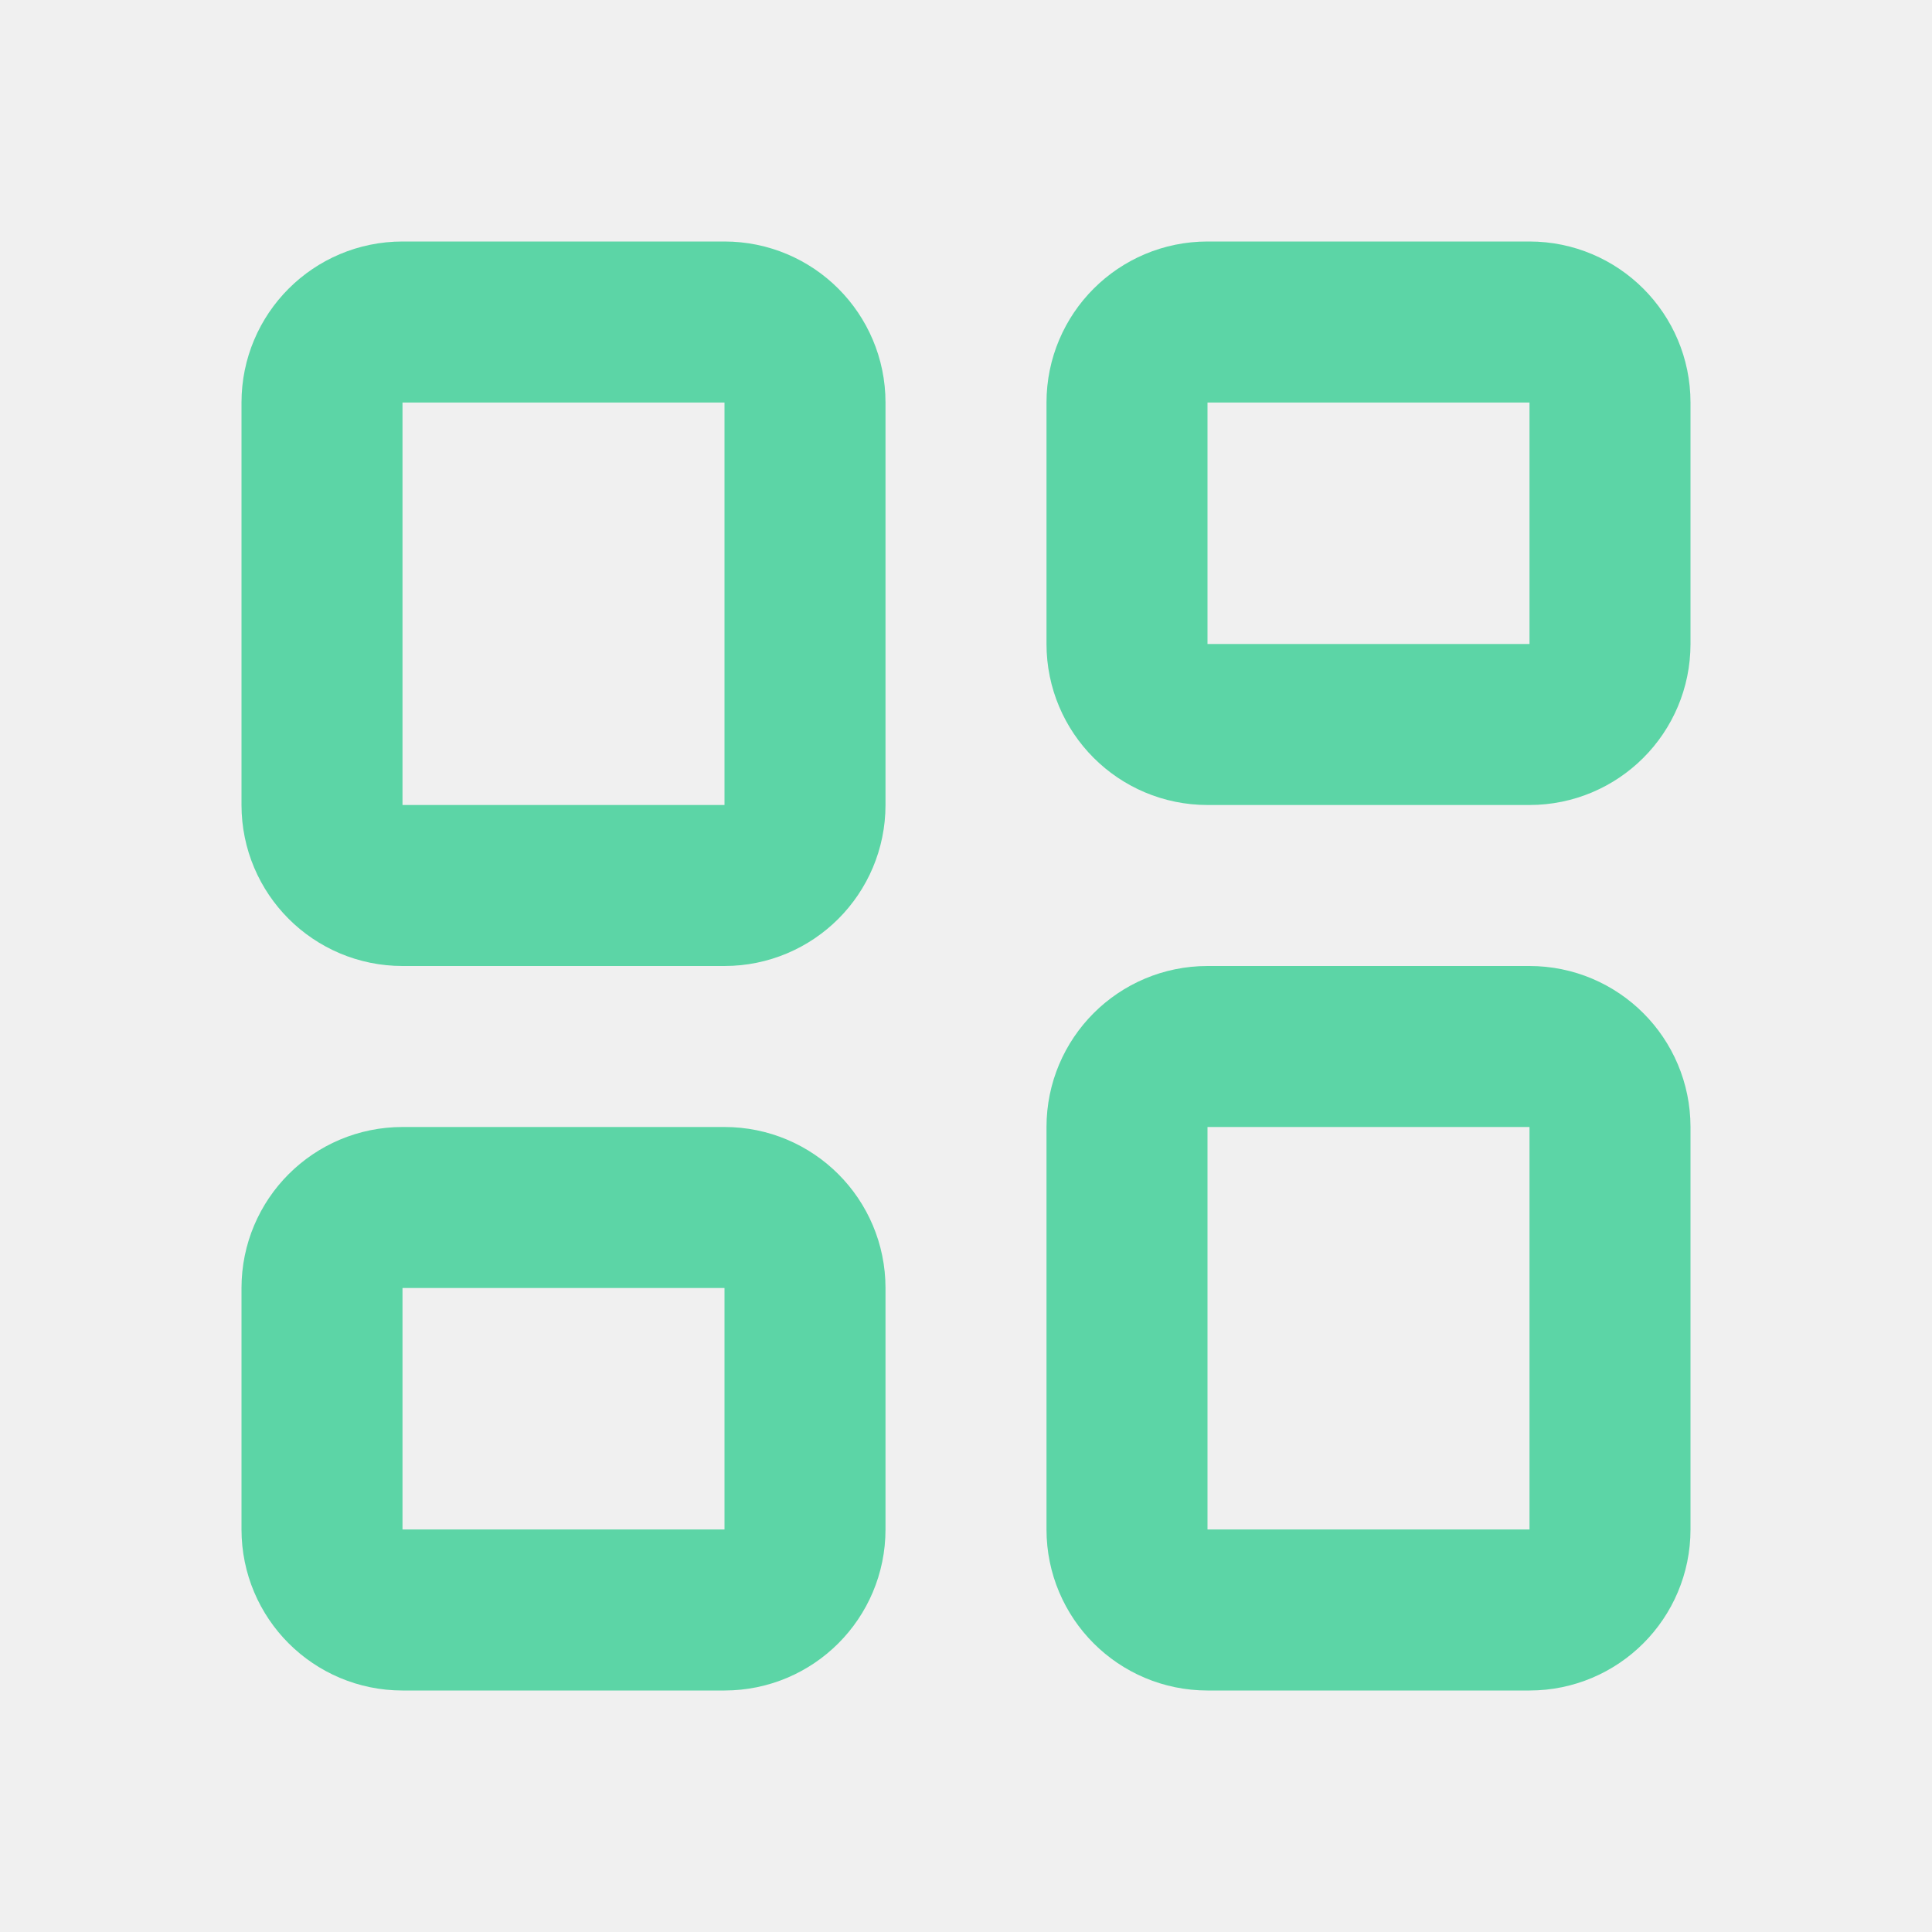
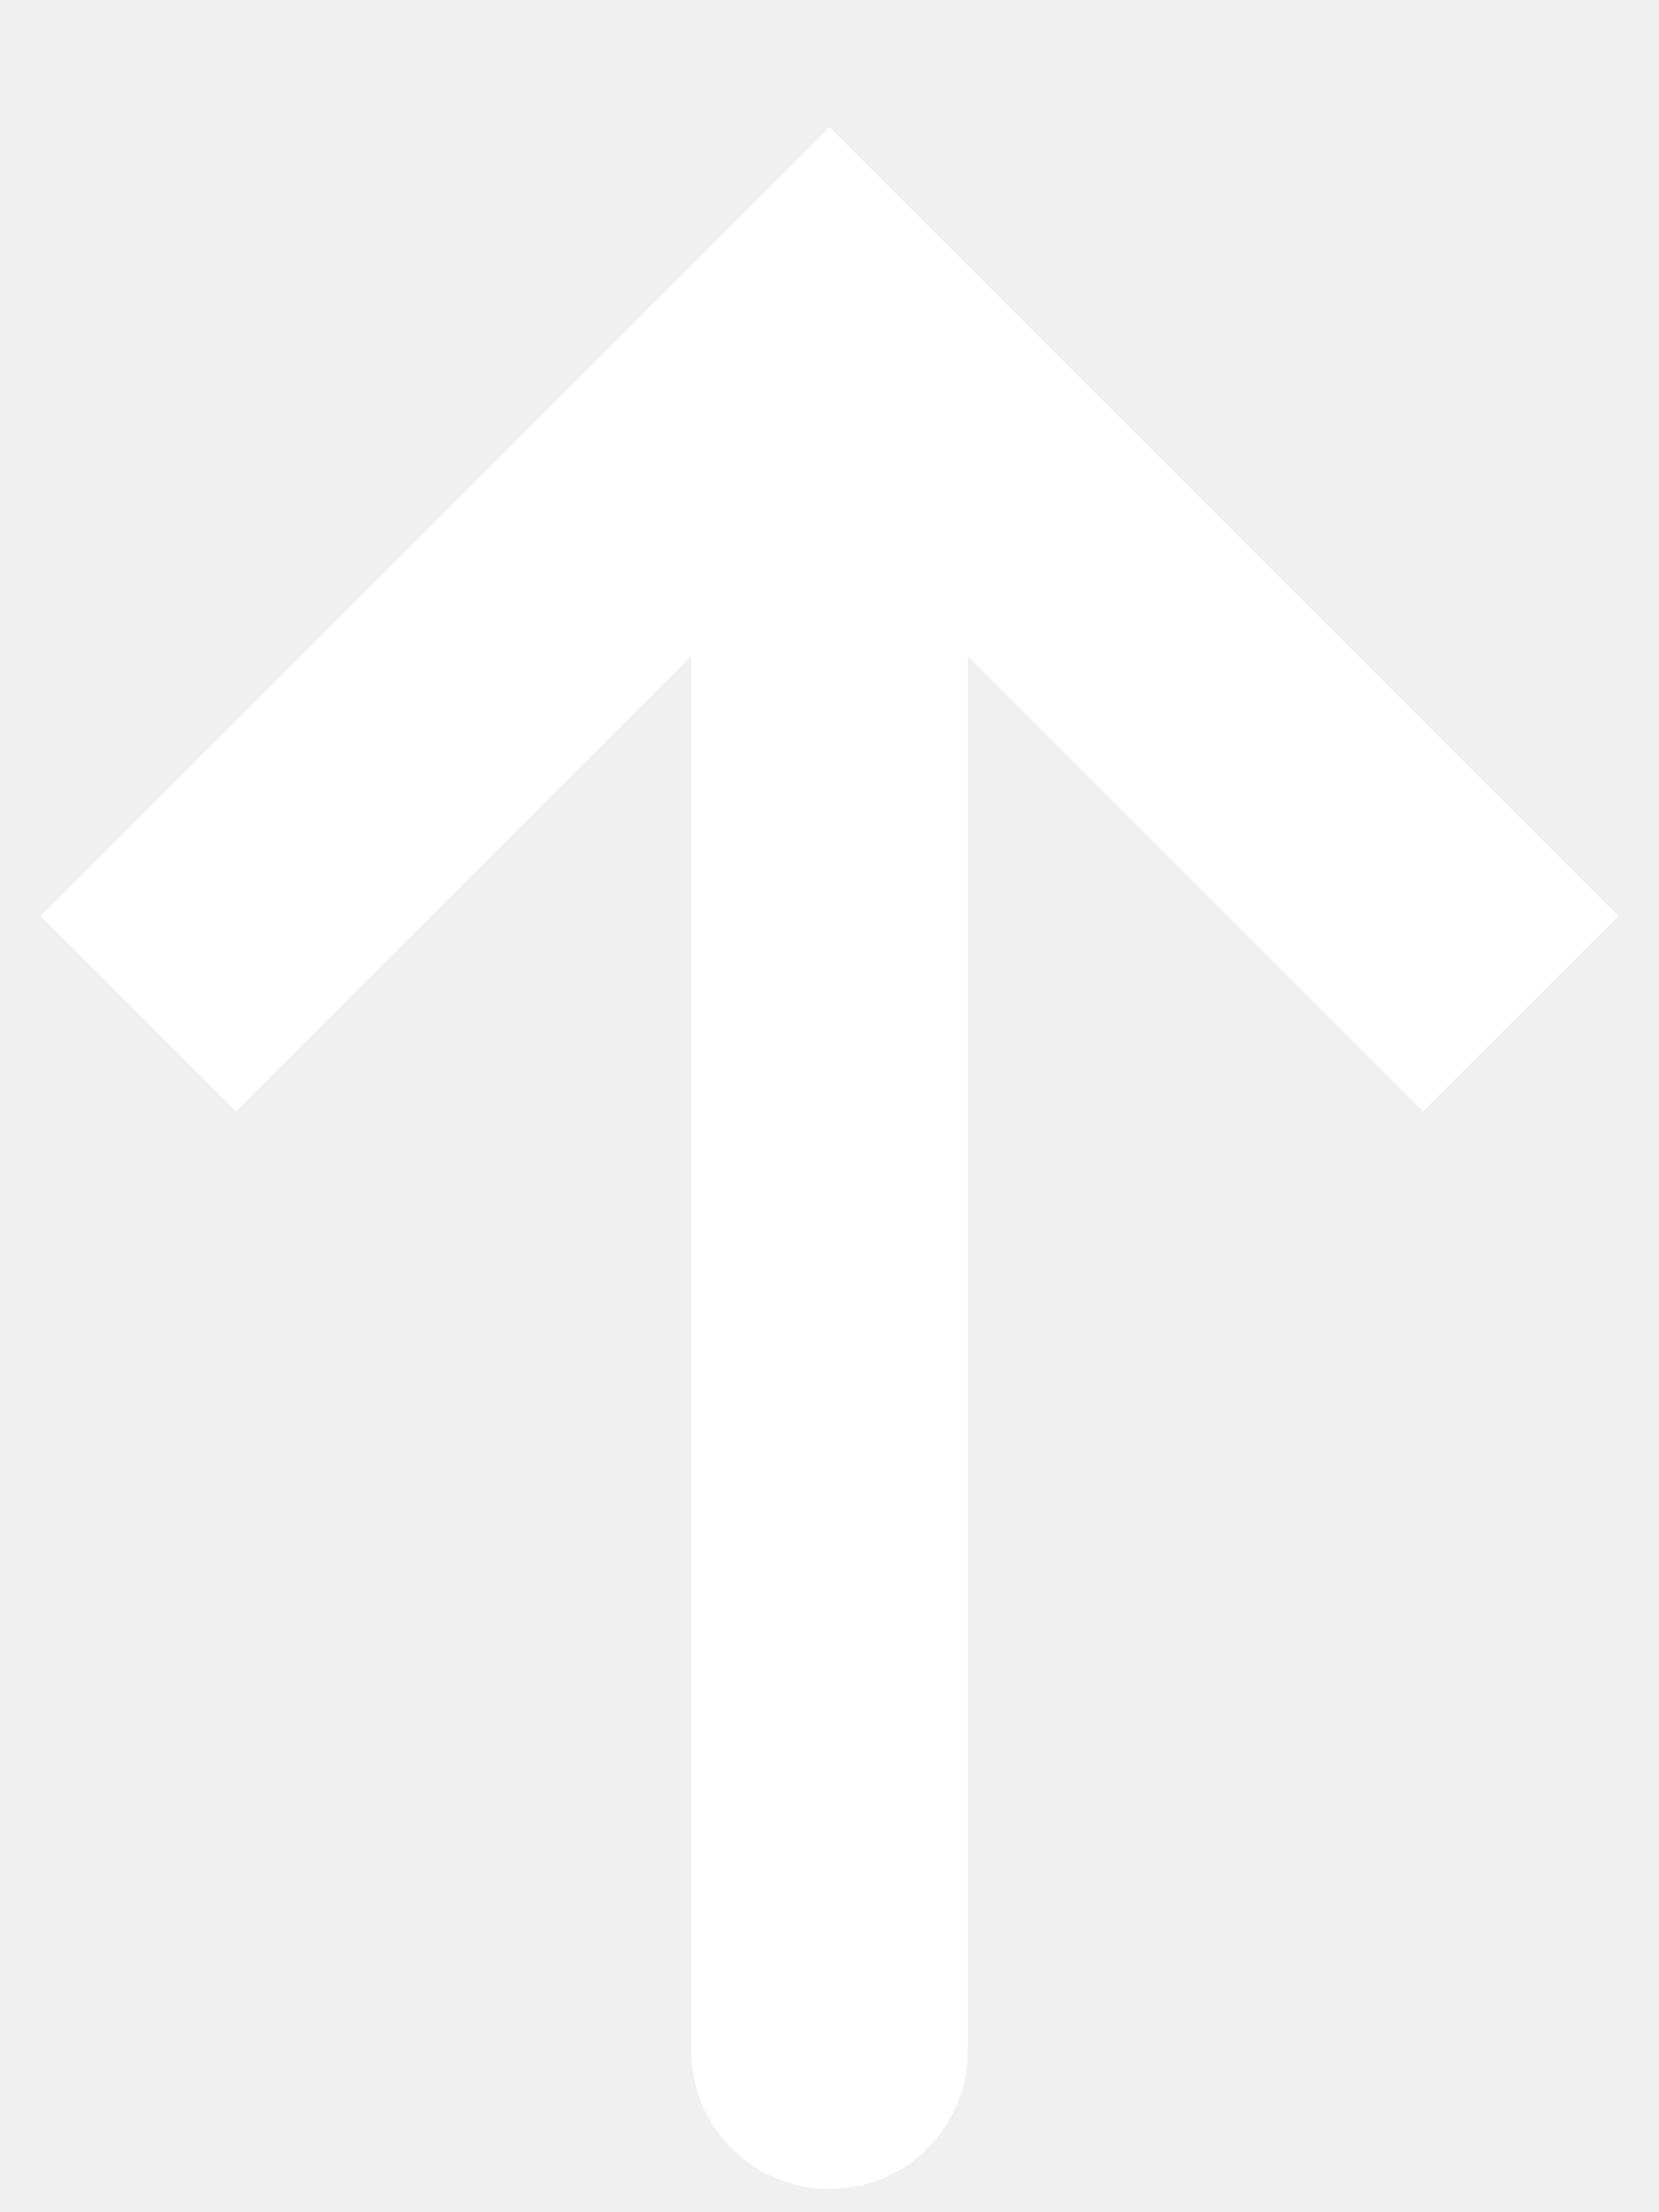
- <svg xmlns="http://www.w3.org/2000/svg" width="24" height="24" viewBox="0 0 24 24" fill="none">
-   <rect x="4" y="4" width="6" height="7" rx="1" stroke="#5CD5A6" stroke-width="2" stroke-linejoin="round" />
-   <rect x="4" y="15" width="6" height="5" rx="1" stroke="#5CD5A6" stroke-width="2" stroke-linejoin="round" />
-   <rect x="14" y="4" width="6" height="5" rx="1" stroke="#5CD5A6" stroke-width="2" stroke-linejoin="round" />
-   <rect x="14" y="13" width="6" height="7" rx="1" stroke="#5CD5A6" stroke-width="2" stroke-linejoin="round" />
+ <svg xmlns="http://www.w3.org/2000/svg" width="12" height="16" viewBox="0 0 12 16" fill="none">
+   <path d="M6 2.333L5.293 1.626L6 0.919L6.707 1.626L6 2.333ZM7 14.833C7 15.386 6.552 15.833 6 15.833C5.448 15.833 5 15.386 5 14.833L7 14.833ZM0.293 6.626L5.293 1.626L6.707 3.04L1.707 8.04L0.293 6.626ZM6.707 1.626L11.707 6.626L10.293 8.04L5.293 3.04L6.707 1.626ZM7 2.333L7 14.833L5 14.833L5 2.333L7 2.333Z" fill="white" />
</svg>
